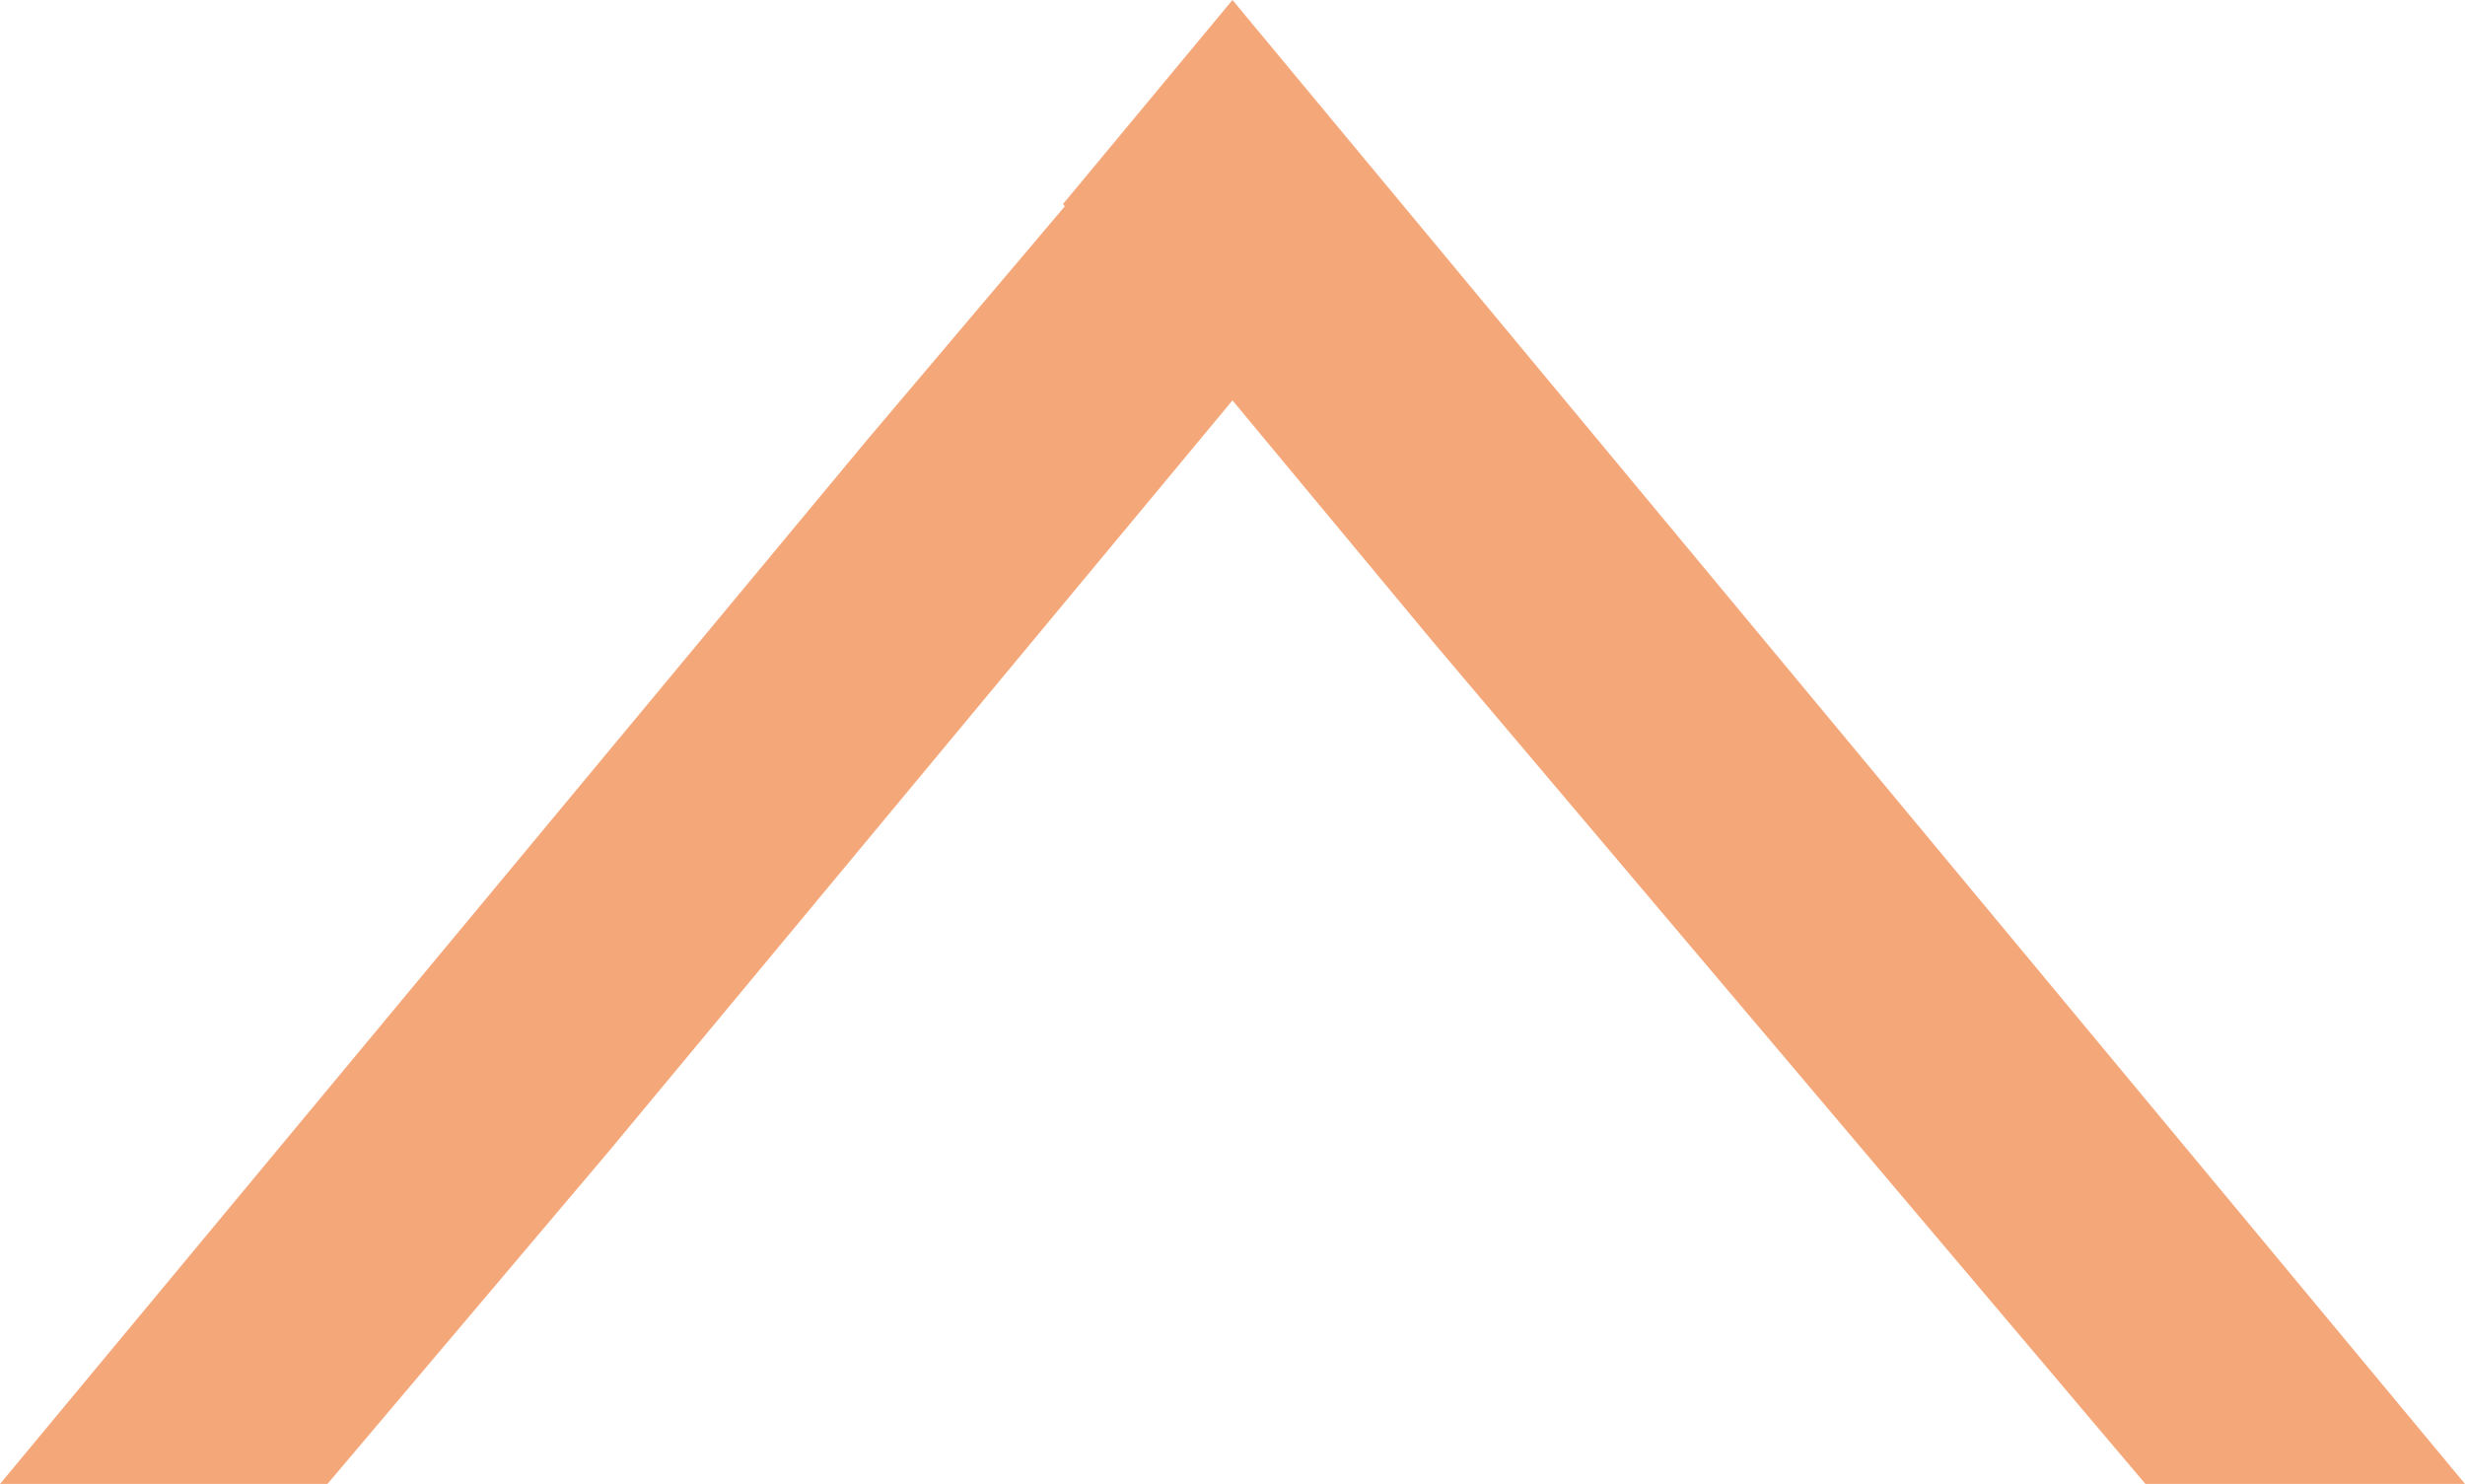
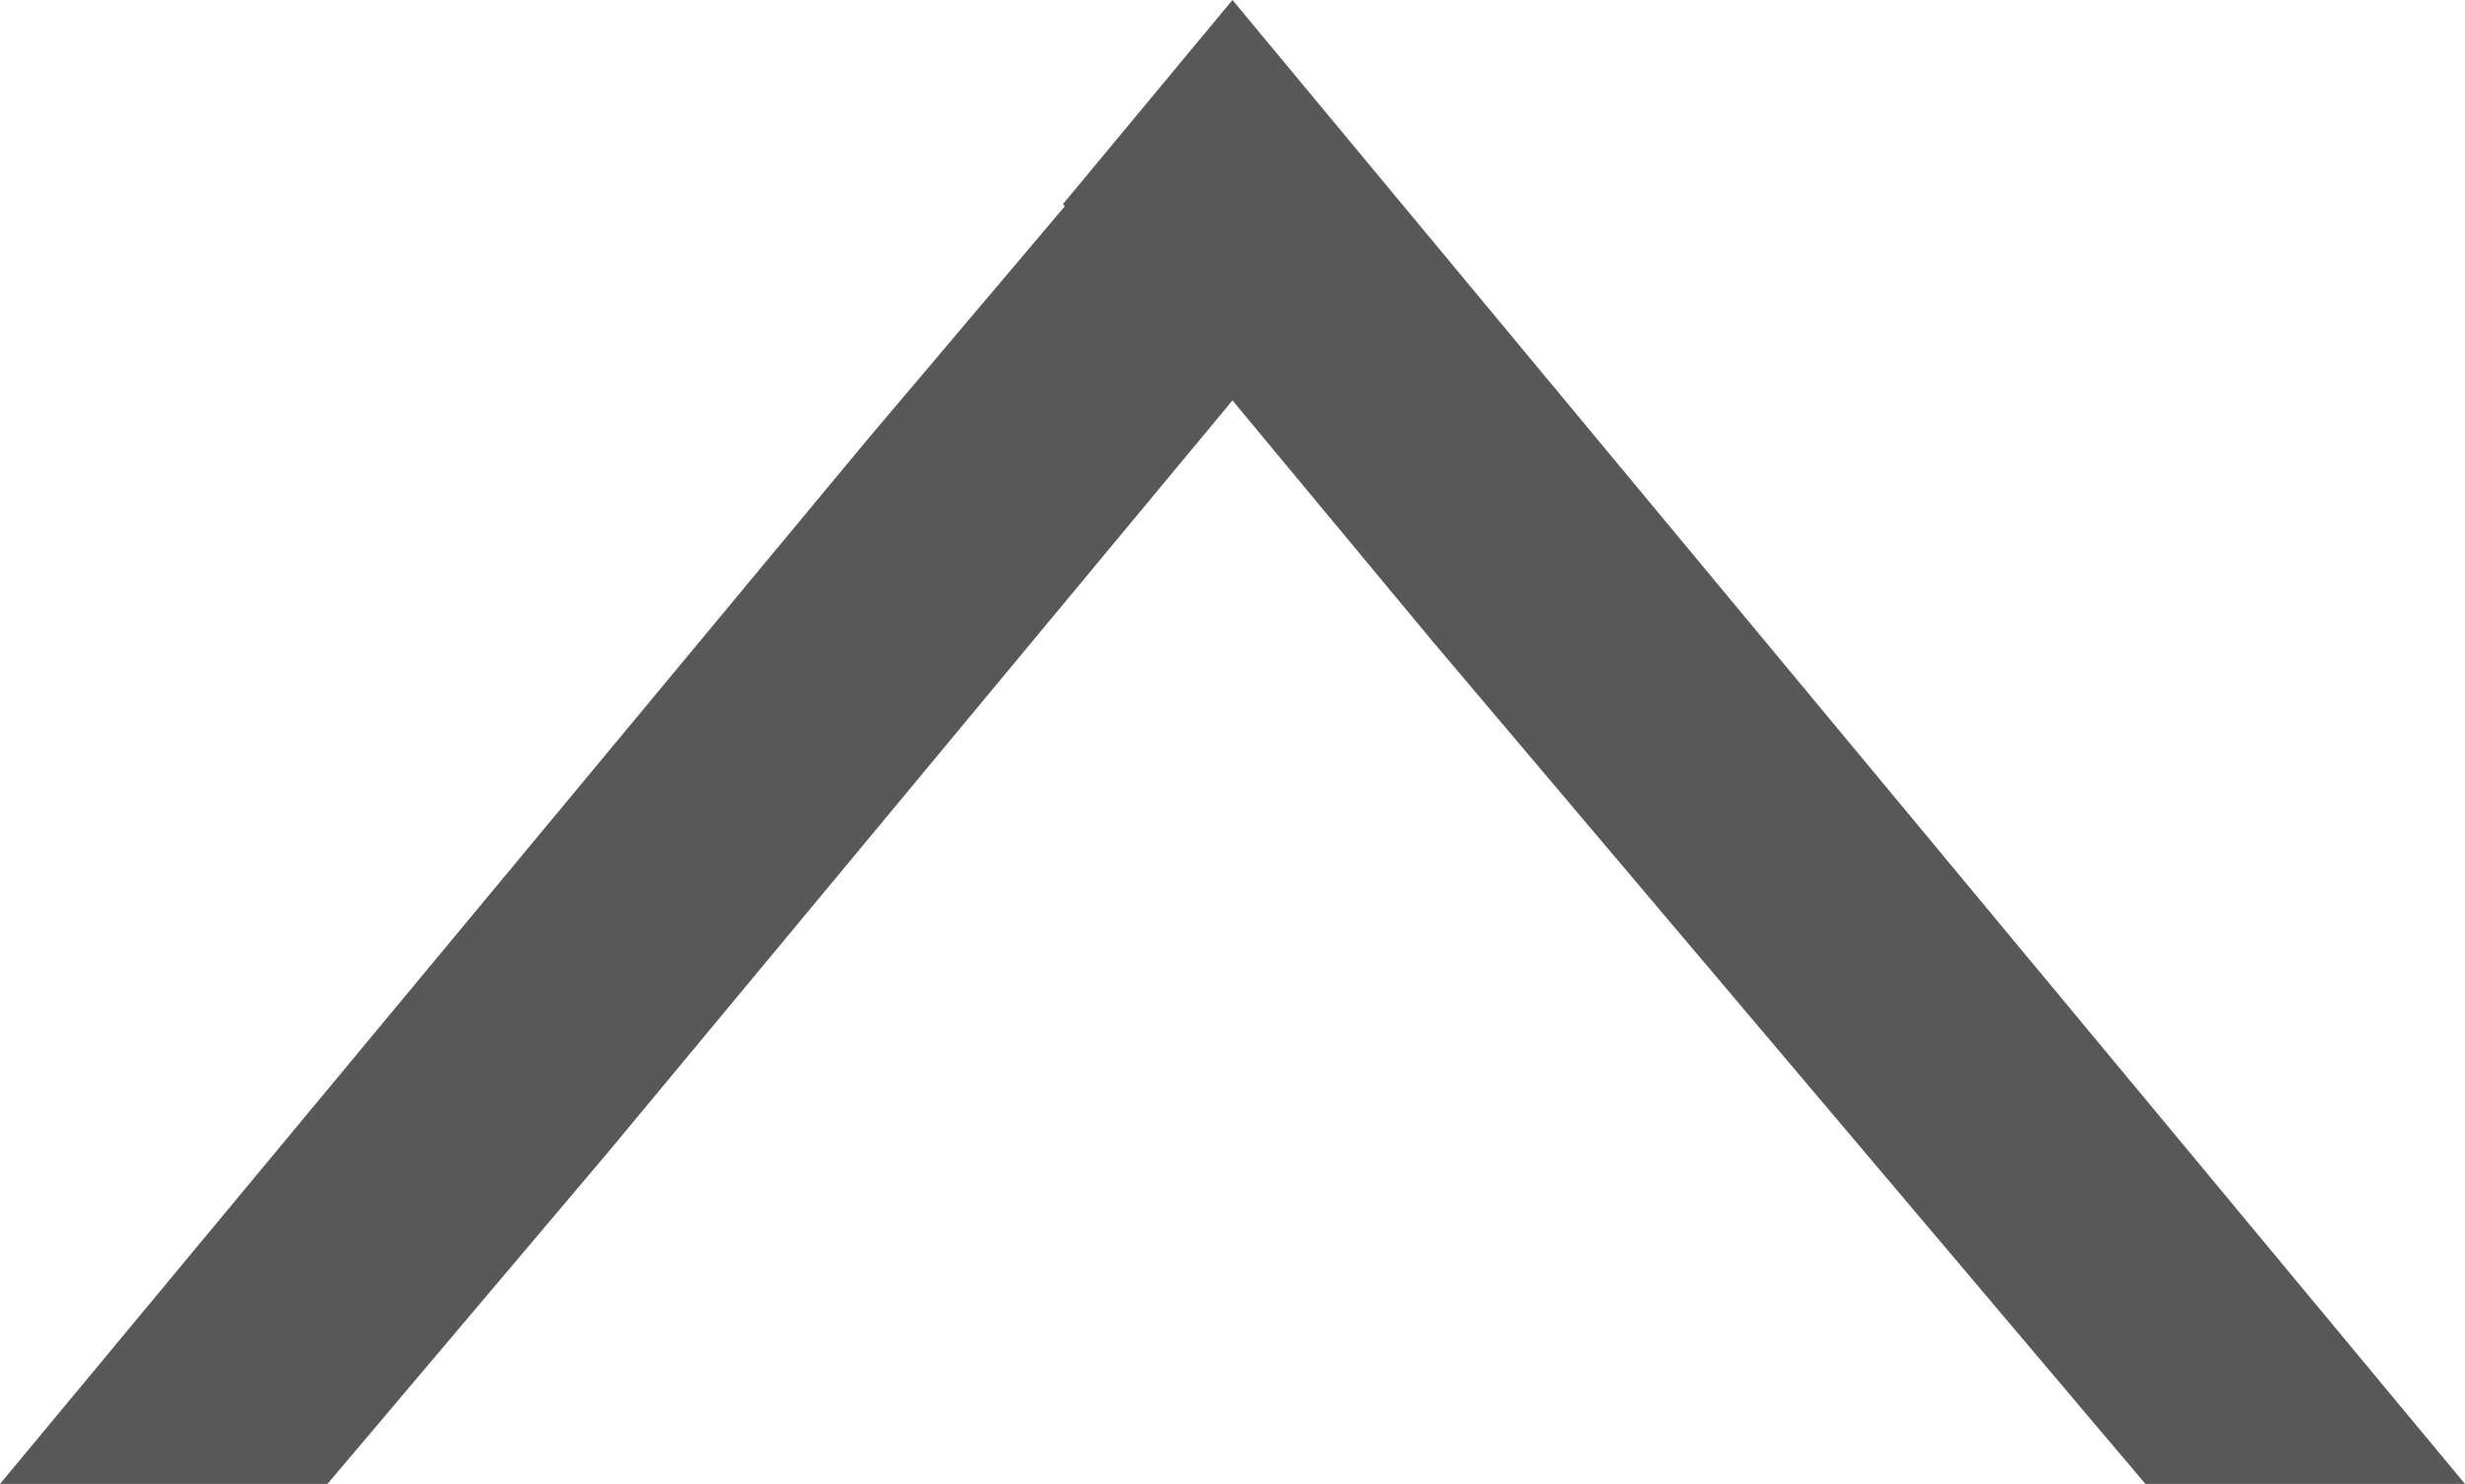
<svg xmlns="http://www.w3.org/2000/svg" id="Layer_1_copy" data-name="Layer 1 copy" viewBox="0 0 385.41 232.01">
  <defs>
-     <style>.cls-1,.cls-3{fill:none;}.cls-2{clip-path:url(#clip-path);}.cls-3{stroke:#f4a87a;stroke-miterlimit:10;stroke-width:40px;}</style>
+     <style>.cls-1,.cls-3{fill:none;}.cls-2{clip-path:url(#clip-path);}.cls-3{stroke:#585858;stroke-miterlimit:10;stroke-width:40px;}</style>
    <clipPath id="clip-path" transform="translate(-7.51 -82.99)">
      <path class="cls-1" d="M-155.15,536,228.62,82.38m-53.74,2.2L554.23,532.92M200.82,147,538.31,545.9l31.84-26L227.73,115.24l16.82-19.88-31.85-26-11.88,14-10-11.84L159,97.56l15,17.68L-171.07,523l31.84,26Z" />
    </clipPath>
  </defs>
  <g class="cls-2">
    <polygon class="cls-3" points="192.7 31.3 42.61 212.01 342.8 212.01 192.7 31.3" />
  </g>
</svg>
